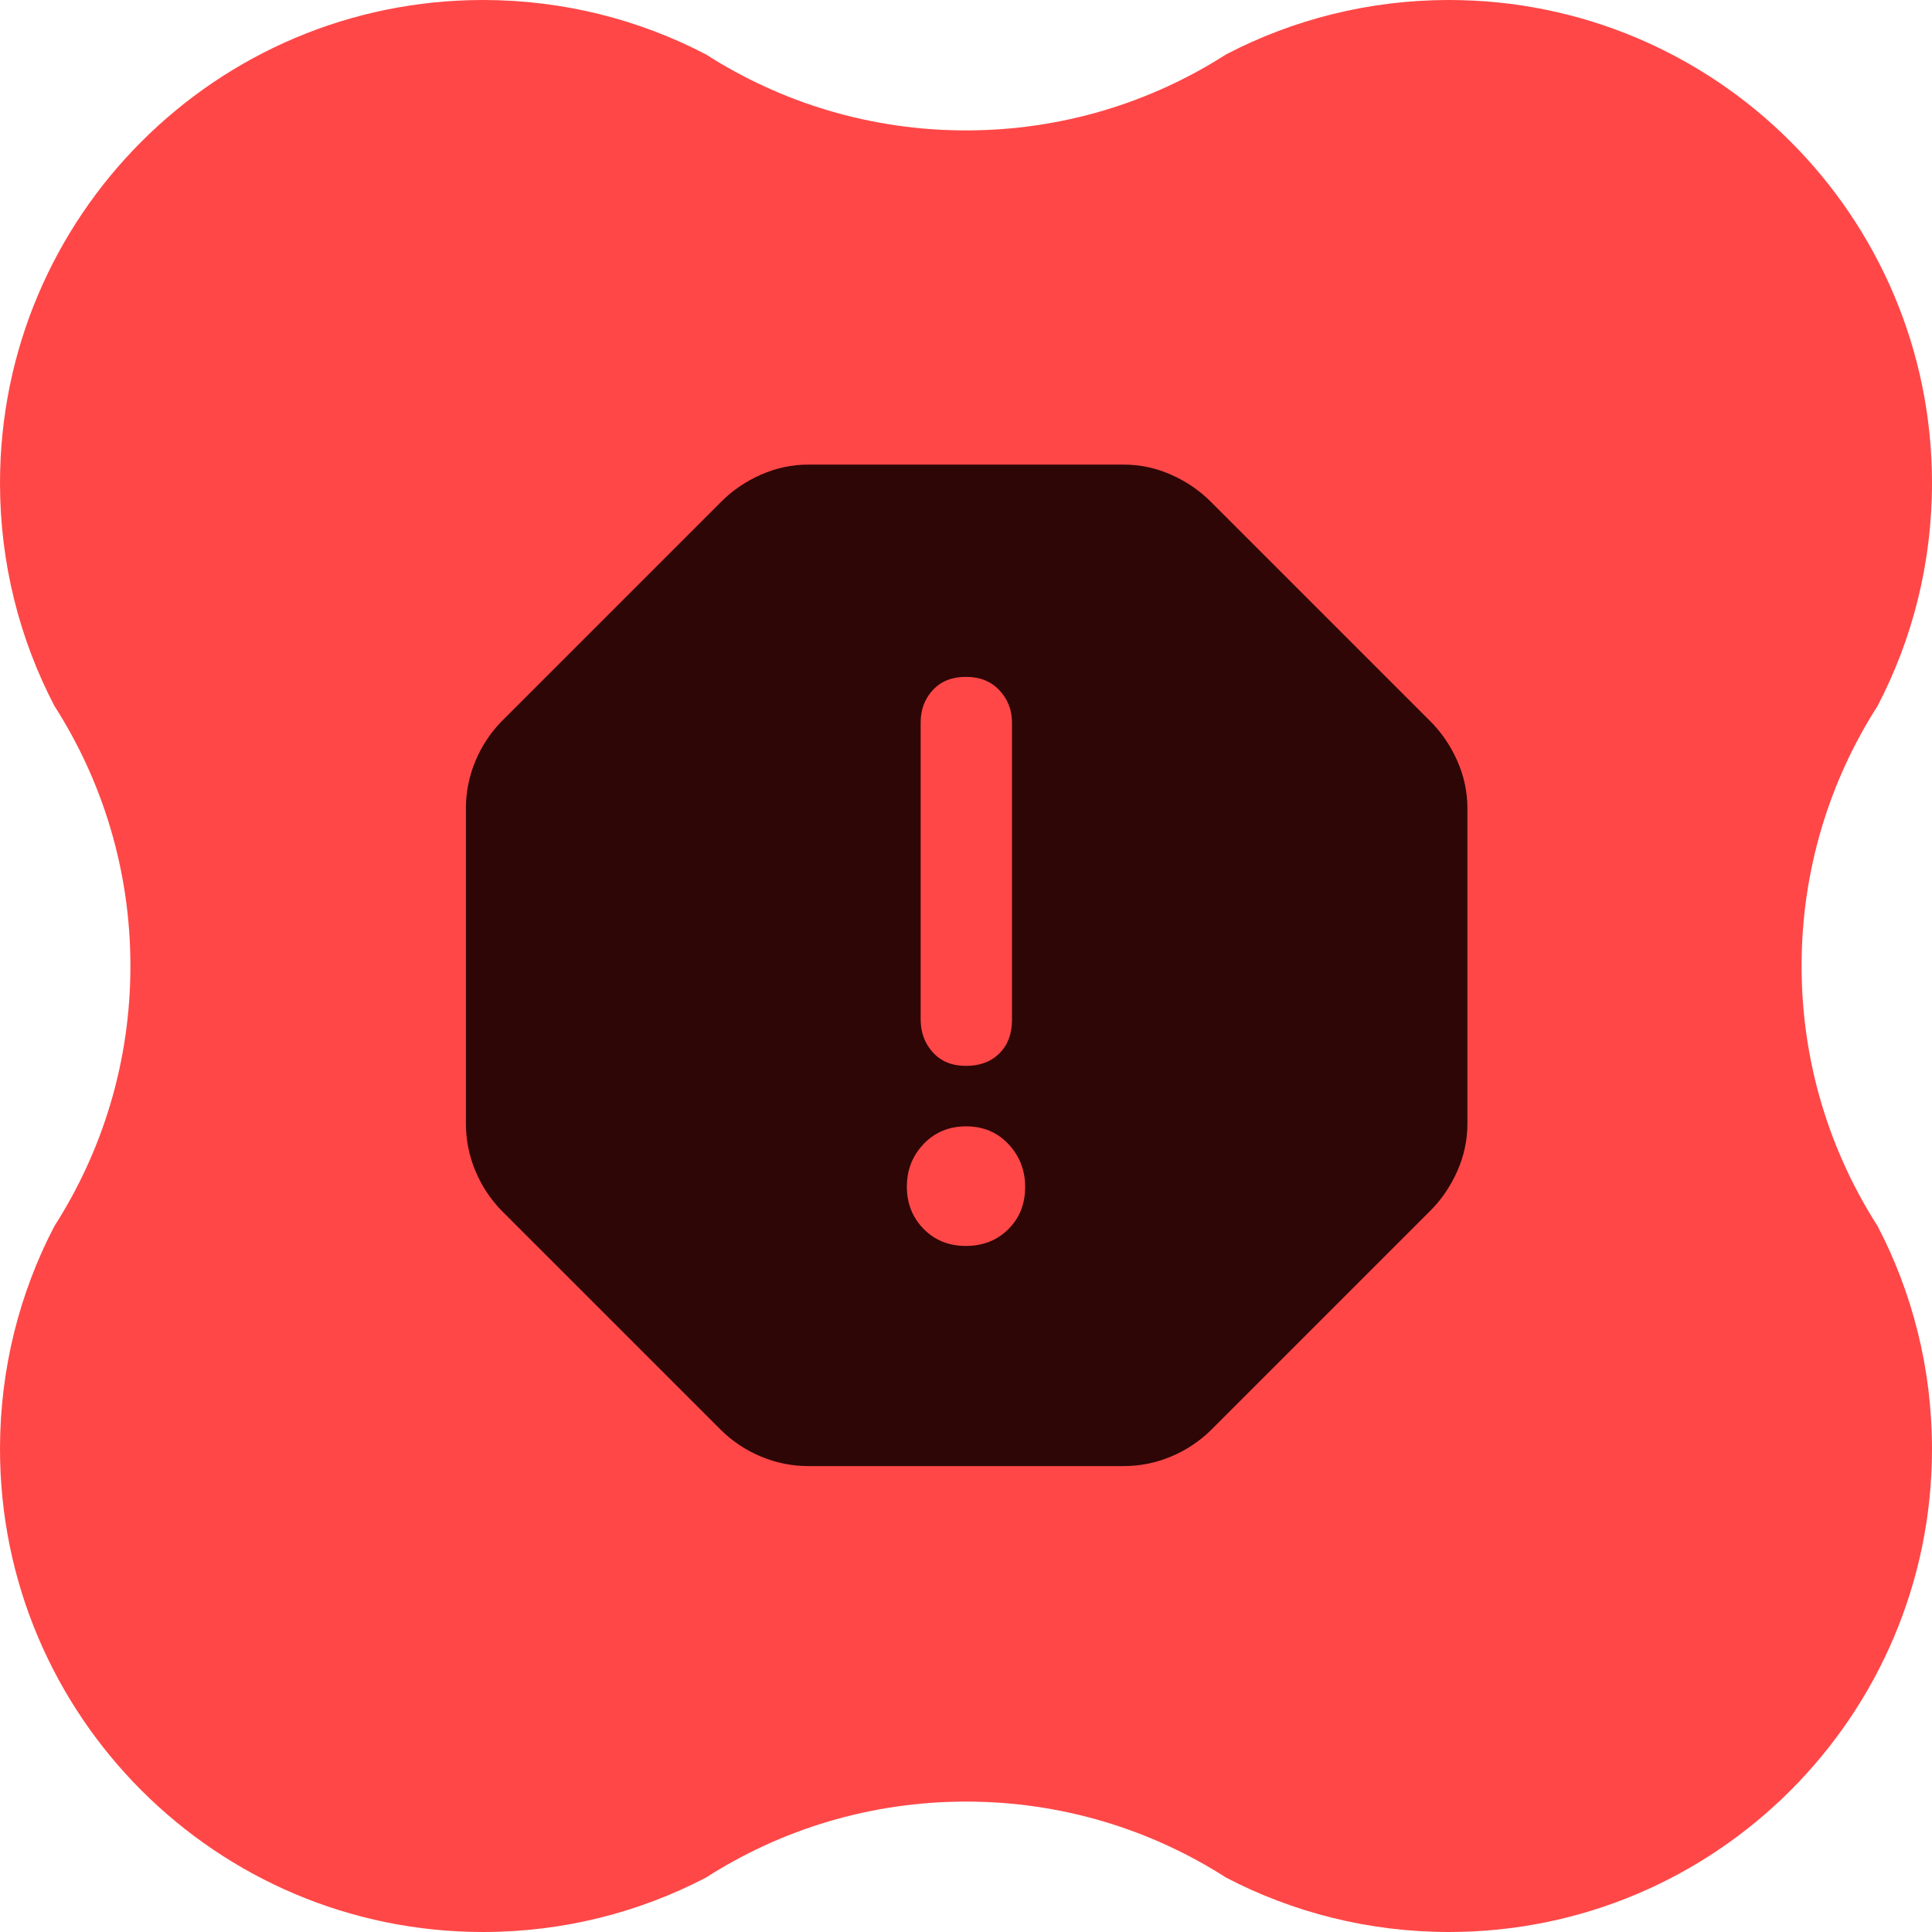
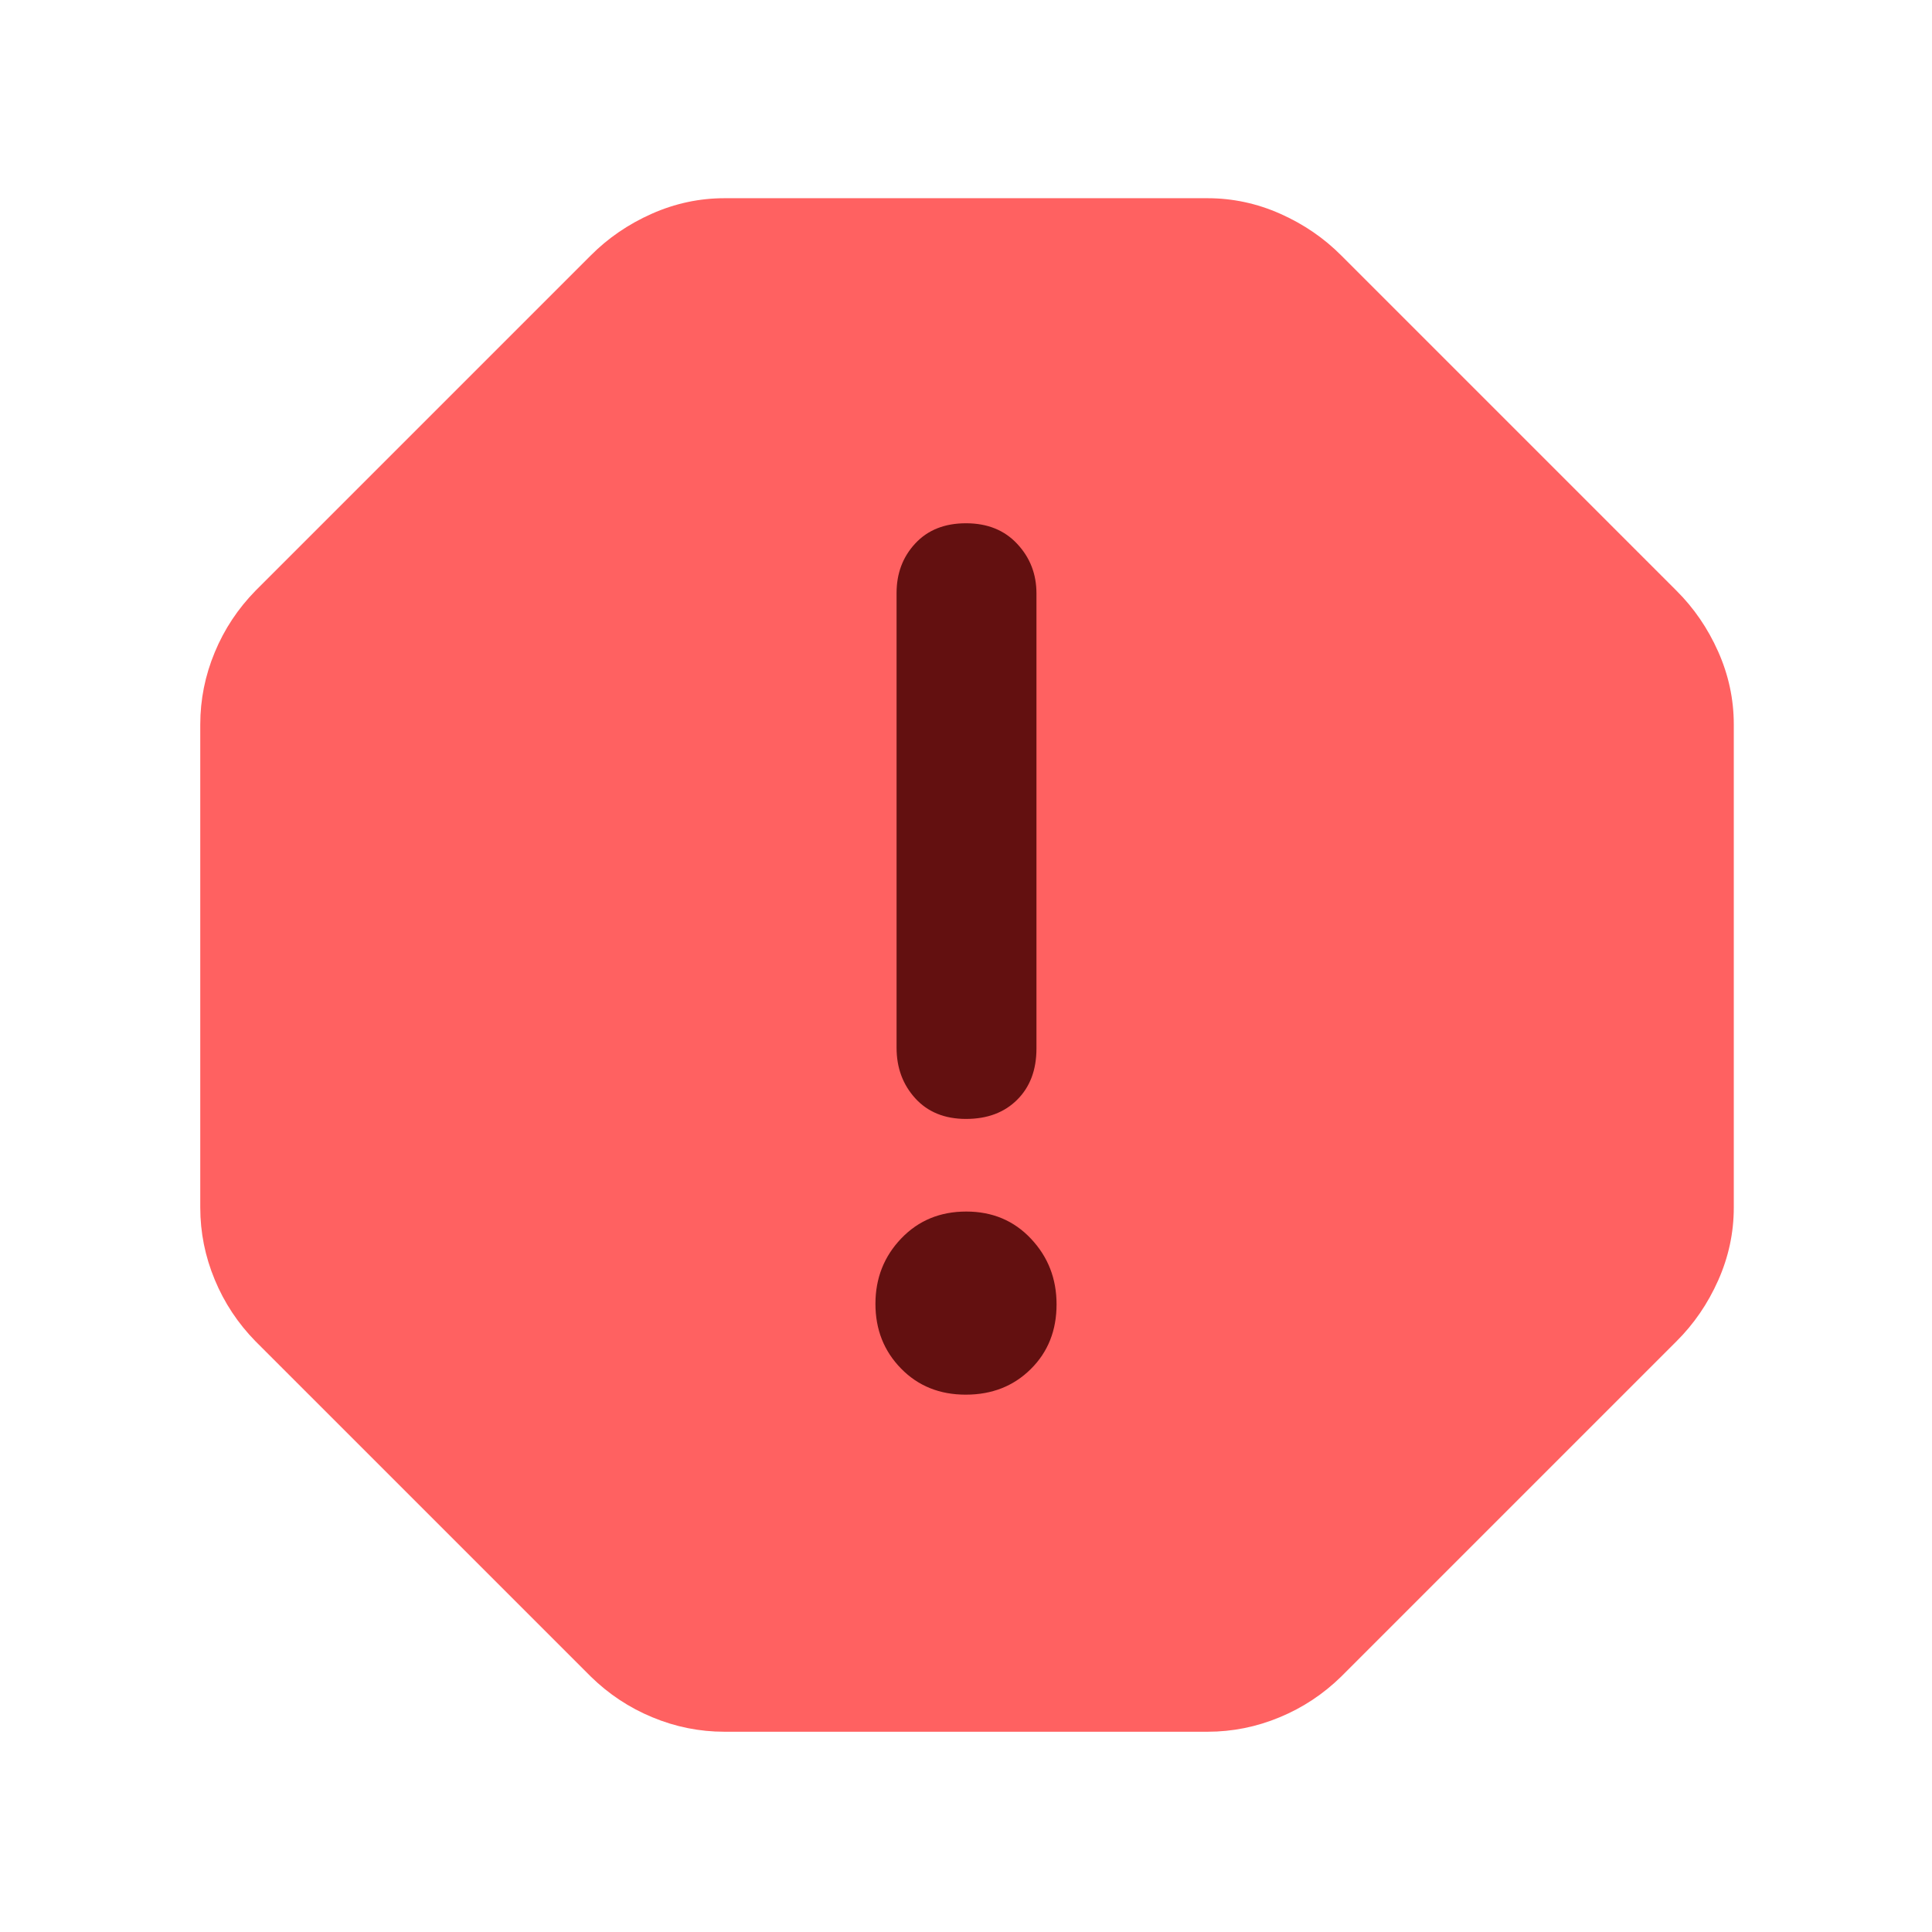
- <svg xmlns="http://www.w3.org/2000/svg" width="196" height="196" viewBox="0 0 196 196" fill="none">
-   <path d="M182.77 98C182.77 107.712 185.6 116.767 190.48 124.384C194.012 131.154 196 138.855 196 147C196 174.048 174.048 196 147 196C138.855 196 131.154 194.012 124.384 190.48C116.767 185.6 107.712 182.77 98 182.77C88.288 182.77 79.234 185.6 71.616 190.48C64.846 194.012 57.145 196 49 196C21.952 196 0 174.048 0 147C0 138.855 1.988 131.154 5.52 124.384C10.4 116.767 13.23 107.712 13.23 98C13.23 88.288 10.4 79.234 5.52 71.616C1.988 64.846 0 57.145 0 49C0 21.952 21.952 0 49 0C57.145 0 64.846 1.988 71.616 5.52C79.234 10.4 88.288 13.23 98 13.23C107.712 13.23 116.767 10.4 124.384 5.52C131.154 1.988 138.855 0 147 0C174.048 0 196 21.952 196 49C196 57.145 194.012 64.846 190.48 71.616C185.6 79.234 182.77 88.288 182.77 98Z" fill="#FF4747">
- </path>
-   <path d="M97.985 126.4C99.718 126.4 101.153 125.835 102.292 124.705C103.431 123.576 104 122.146 104 120.415C104 118.716 103.435 117.267 102.305 116.067C101.176 114.867 99.746 114.267 98.015 114.267C96.283 114.267 94.848 114.862 93.708 116.052C92.569 117.243 92 118.688 92 120.385C92 122.084 92.565 123.511 93.695 124.667C94.824 125.822 96.254 126.4 97.985 126.4ZM98 108.133C99.413 108.133 100.544 107.709 101.393 106.86C102.242 106.011 102.667 104.88 102.667 103.467L102.667 73.316C102.667 72.035 102.242 70.94 101.393 70.031C100.544 69.121 99.413 68.667 98 68.667C96.587 68.667 95.467 69.112 94.64 70.003C93.813 70.893 93.4 71.988 93.4 73.288L93.4 103.415C93.4 104.738 93.813 105.856 94.64 106.767C95.467 107.678 96.587 108.133 98 108.133ZM82 148.733C80.347 148.733 78.752 148.413 77.216 147.773C75.68 147.134 74.319 146.232 73.133 145.067L50.933 122.867C49.768 121.681 48.866 120.32 48.227 118.784C47.587 117.248 47.267 115.653 47.267 114L47.267 82C47.267 80.347 47.587 78.752 48.227 77.216C48.866 75.68 49.768 74.319 50.933 73.133L73.133 50.933C74.281 49.776 75.629 48.853 77.177 48.165C78.726 47.477 80.333 47.133 82 47.133L114 47.133C115.667 47.133 117.274 47.477 118.823 48.165C120.371 48.853 121.719 49.776 122.867 50.933L145.067 73.133C146.224 74.281 147.147 75.629 147.835 77.177C148.523 78.726 148.867 80.333 148.867 82L148.867 114C148.867 115.667 148.523 117.274 147.835 118.823C147.147 120.371 146.224 121.719 145.067 122.867L122.867 145.067C121.681 146.232 120.32 147.134 118.784 147.773C117.248 148.413 115.653 148.733 114 148.733L82 148.733Z" fill="#2E0606">
+ <svg xmlns="http://www.w3.org/2000/svg" width="32" height="32" viewBox="0 0 32 32" fill="none">
+   <circle cx="16" cy="16" r="11.25" fill="#631010">
+ </circle>
+   <path d="M15.996 23.1C16.429 23.1 16.788 22.959 17.073 22.676C17.358 22.394 17.5 22.037 17.5 21.604C17.5 21.179 17.359 20.817 17.076 20.517C16.794 20.217 16.437 20.067 16.004 20.067C15.571 20.067 15.212 20.215 14.927 20.513C14.642 20.811 14.5 21.172 14.5 21.596C14.5 22.021 14.641 22.378 14.924 22.667C15.206 22.956 15.563 23.1 15.996 23.1ZM16 18.533C16.353 18.533 16.636 18.427 16.848 18.215C17.061 18.003 17.167 17.72 17.167 17.367L17.167 9.829C17.167 9.509 17.061 9.235 16.848 9.008C16.636 8.78 16.353 8.667 16 8.667C15.647 8.667 15.367 8.778 15.16 9.001C14.953 9.223 14.85 9.497 14.85 9.822L14.85 17.354C14.85 17.685 14.953 17.964 15.16 18.192C15.367 18.419 15.647 18.533 16 18.533ZM12 28.683C11.587 28.683 11.188 28.603 10.804 28.443C10.42 28.284 10.08 28.058 9.783 27.767L4.233 22.217C3.942 21.92 3.716 21.58 3.557 21.196C3.397 20.812 3.317 20.413 3.317 20L3.317 12C3.317 11.587 3.397 11.188 3.557 10.804C3.716 10.42 3.942 10.08 4.233 9.783L9.783 4.233C10.07 3.944 10.407 3.713 10.794 3.541C11.181 3.369 11.583 3.283 12 3.283L20 3.283C20.417 3.283 20.819 3.369 21.206 3.541C21.593 3.713 21.93 3.944 22.217 4.233L27.767 9.783C28.056 10.07 28.287 10.407 28.459 10.794C28.631 11.181 28.717 11.583 28.717 12L28.717 20C28.717 20.417 28.631 20.819 28.459 21.206C28.287 21.593 28.056 21.93 27.767 22.217L22.217 27.767C21.92 28.058 21.58 28.284 21.196 28.443C20.812 28.603 20.413 28.683 20 28.683L12 28.683Z" fill="#FF6161">
</path>
</svg>
